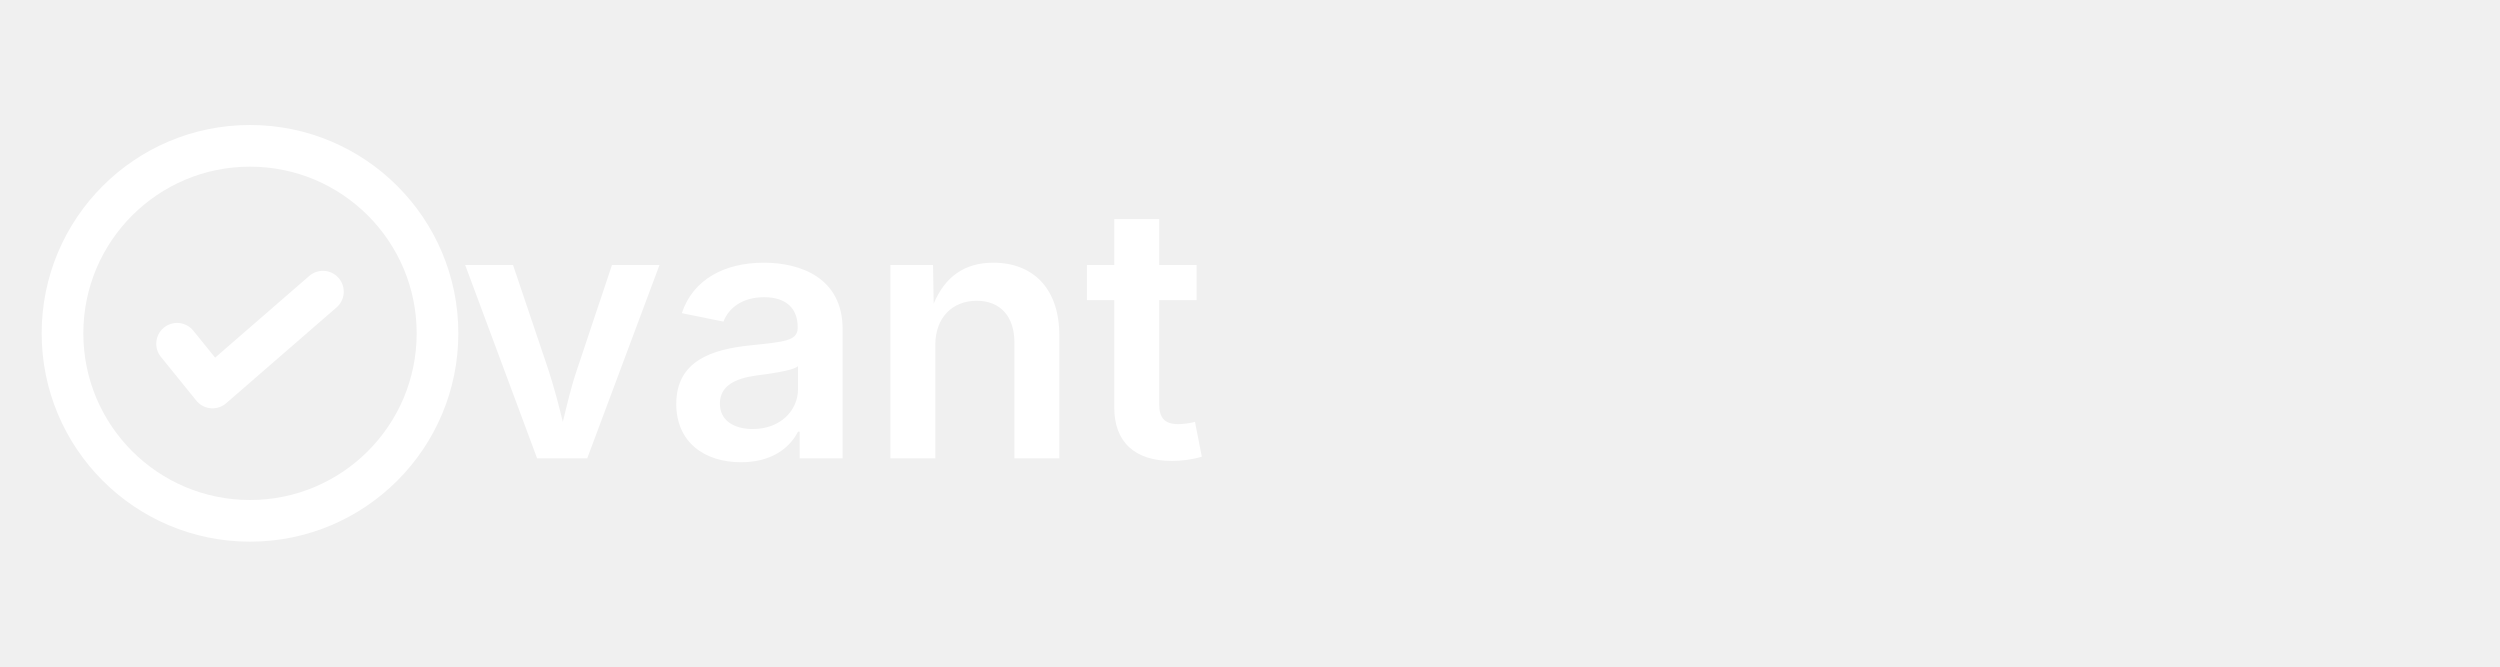
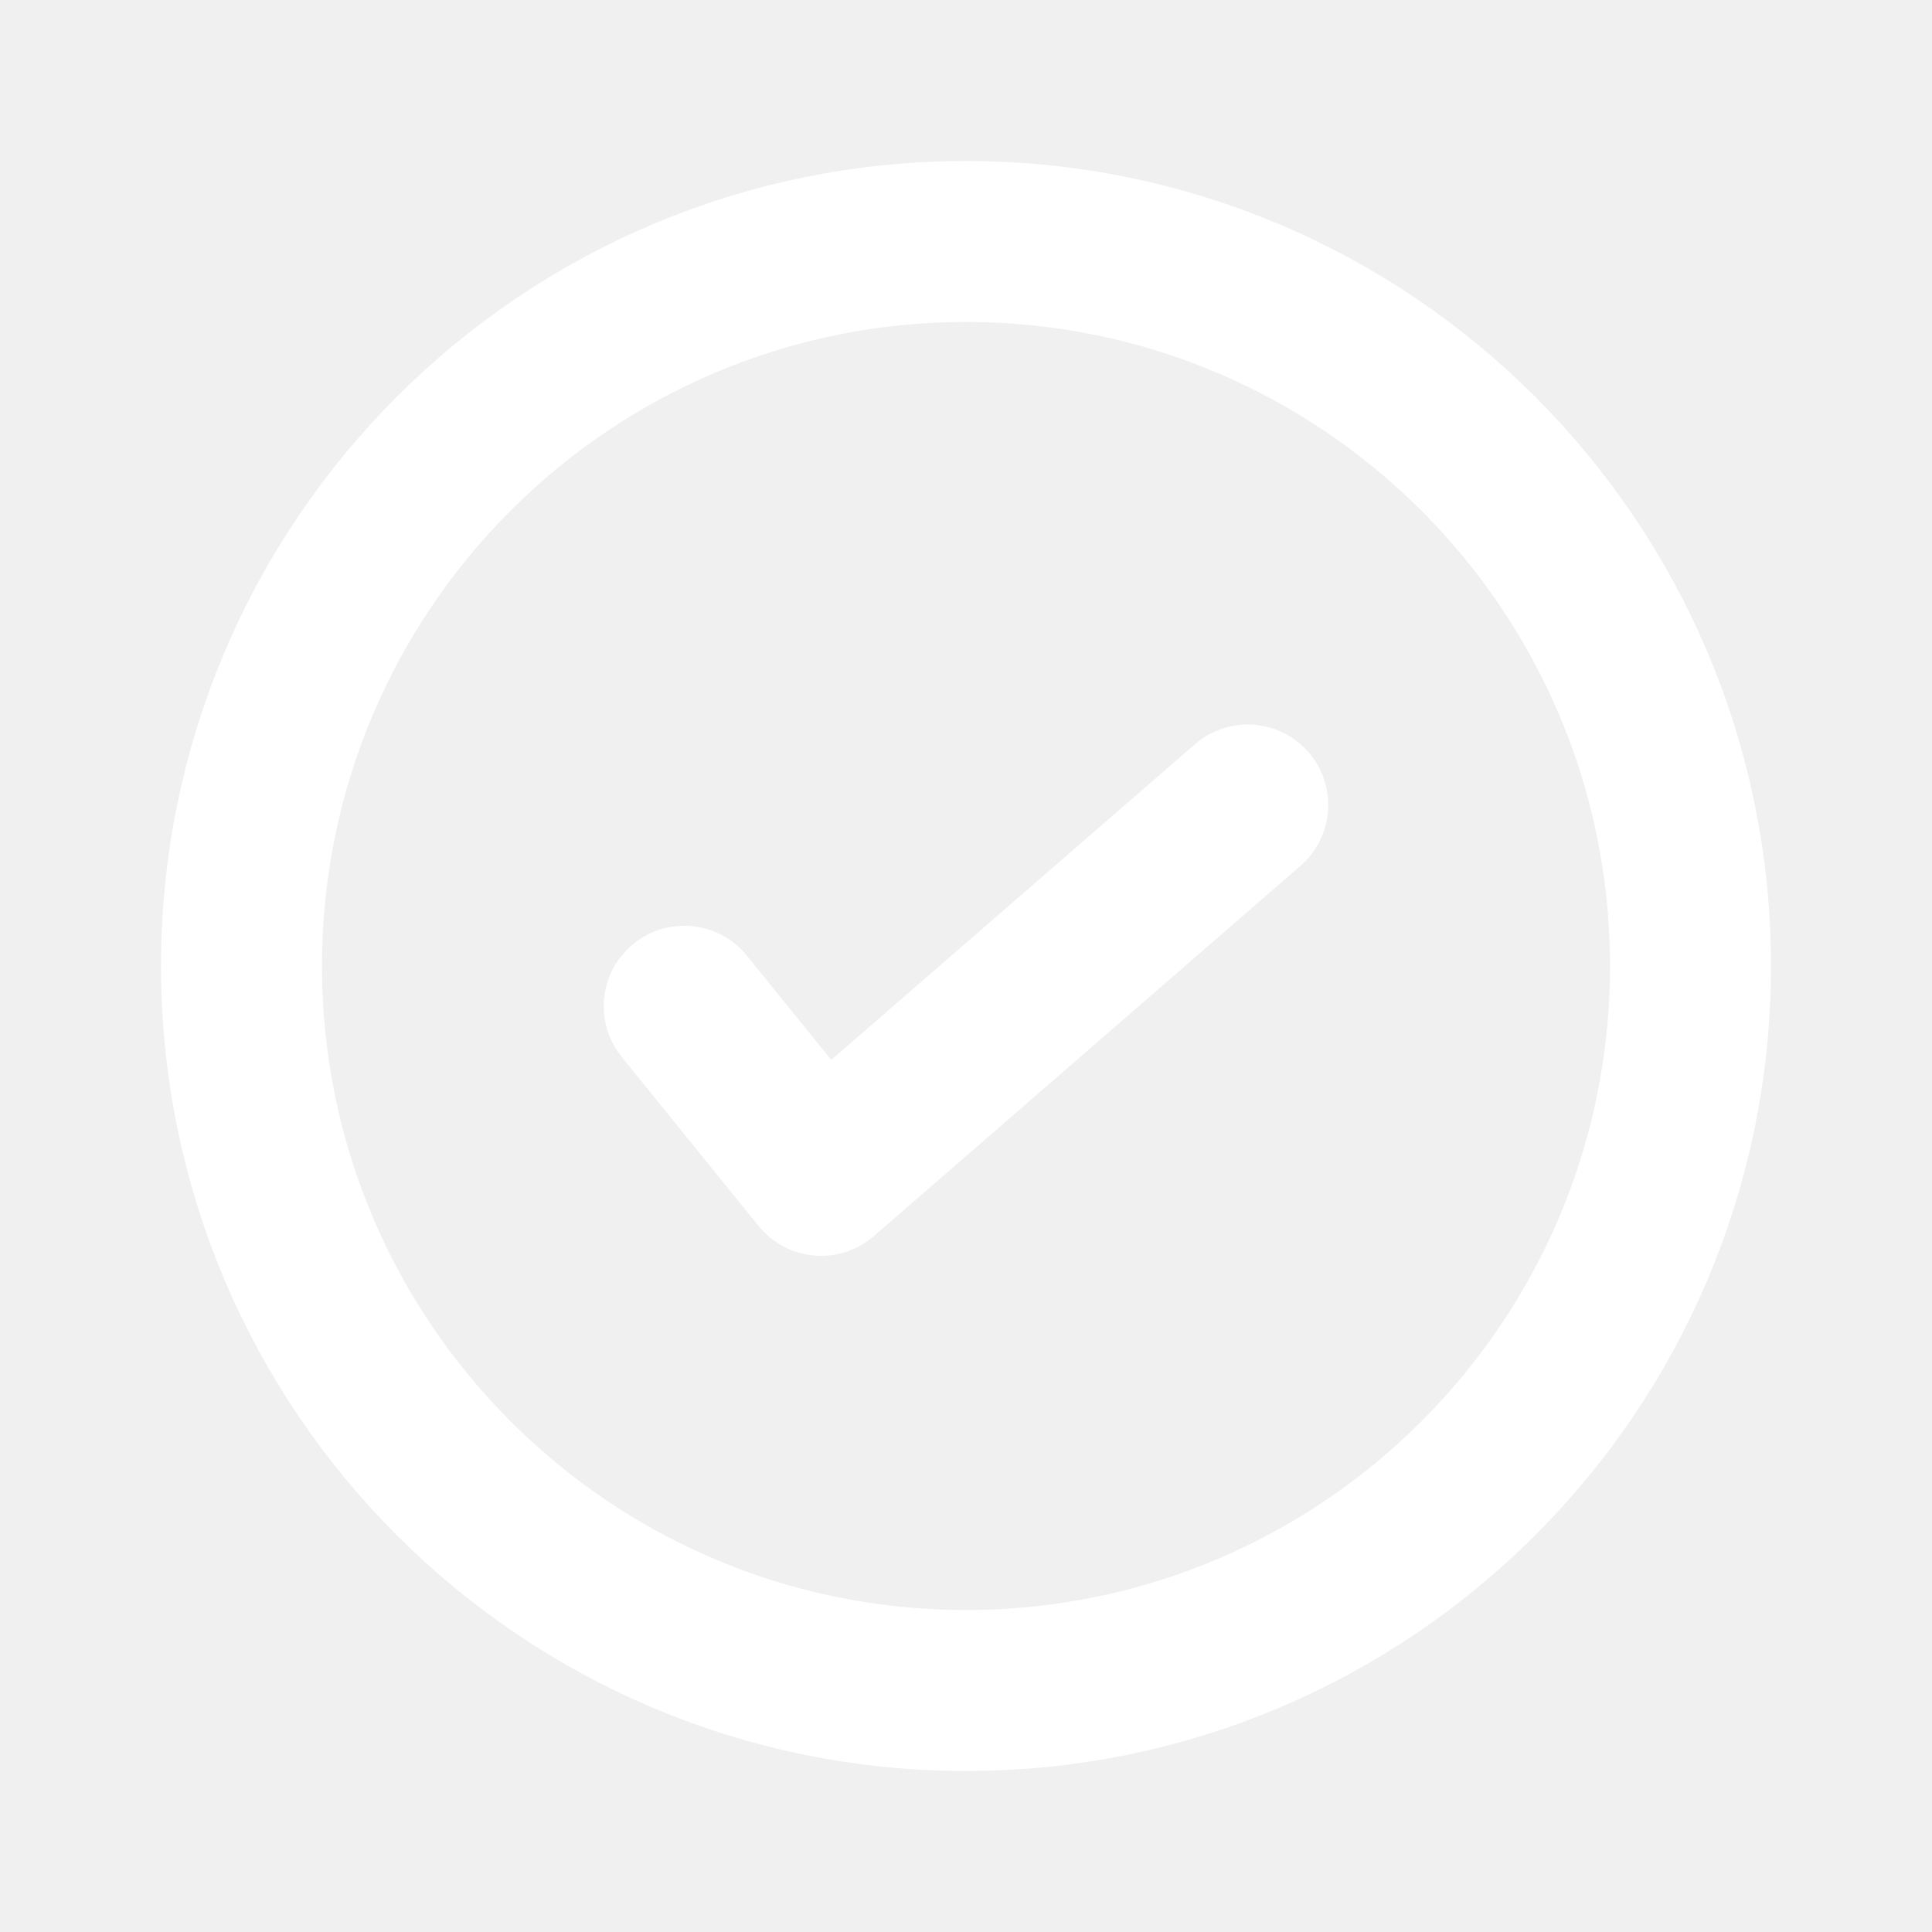
- <svg xmlns="http://www.w3.org/2000/svg" viewBox="0 0 120 32" role="img" aria-label="vant">
-   <g transform="translate(0,4)">
-     <circle cx="12" cy="12" r="9" fill="none" stroke="#FFFFFF" stroke-width="2" stroke-linecap="round" />
-     <path d="M8.5 12.5 L10.2 14.6 L15.5 10" fill="none" stroke="#FFFFFF" stroke-width="2" stroke-linecap="round" stroke-linejoin="round" />
-   </g>
-   <text x="22" y="22" fill="#FFFFFF" font-size="17" font-weight="600" letter-spacing="0" font-family="Inter, system-ui, -apple-system, BlinkMacSystemFont, 'Segoe UI', Roboto, Arial, sans-serif">
-     vant
-   </text>
+ <svg xmlns="http://www.w3.org/2000/svg" viewBox="0 0 24 24" role="img" aria-label="vant">
+   <circle cx="12" cy="12" r="9" fill="none" stroke="#FFFFFF" stroke-width="2" stroke-linecap="round" />
+   <path d="M8.5 12.5 L10.2 14.6 L15.5 10" fill="none" stroke="#FFFFFF" stroke-width="2" stroke-linecap="round" stroke-linejoin="round" />
</svg>
